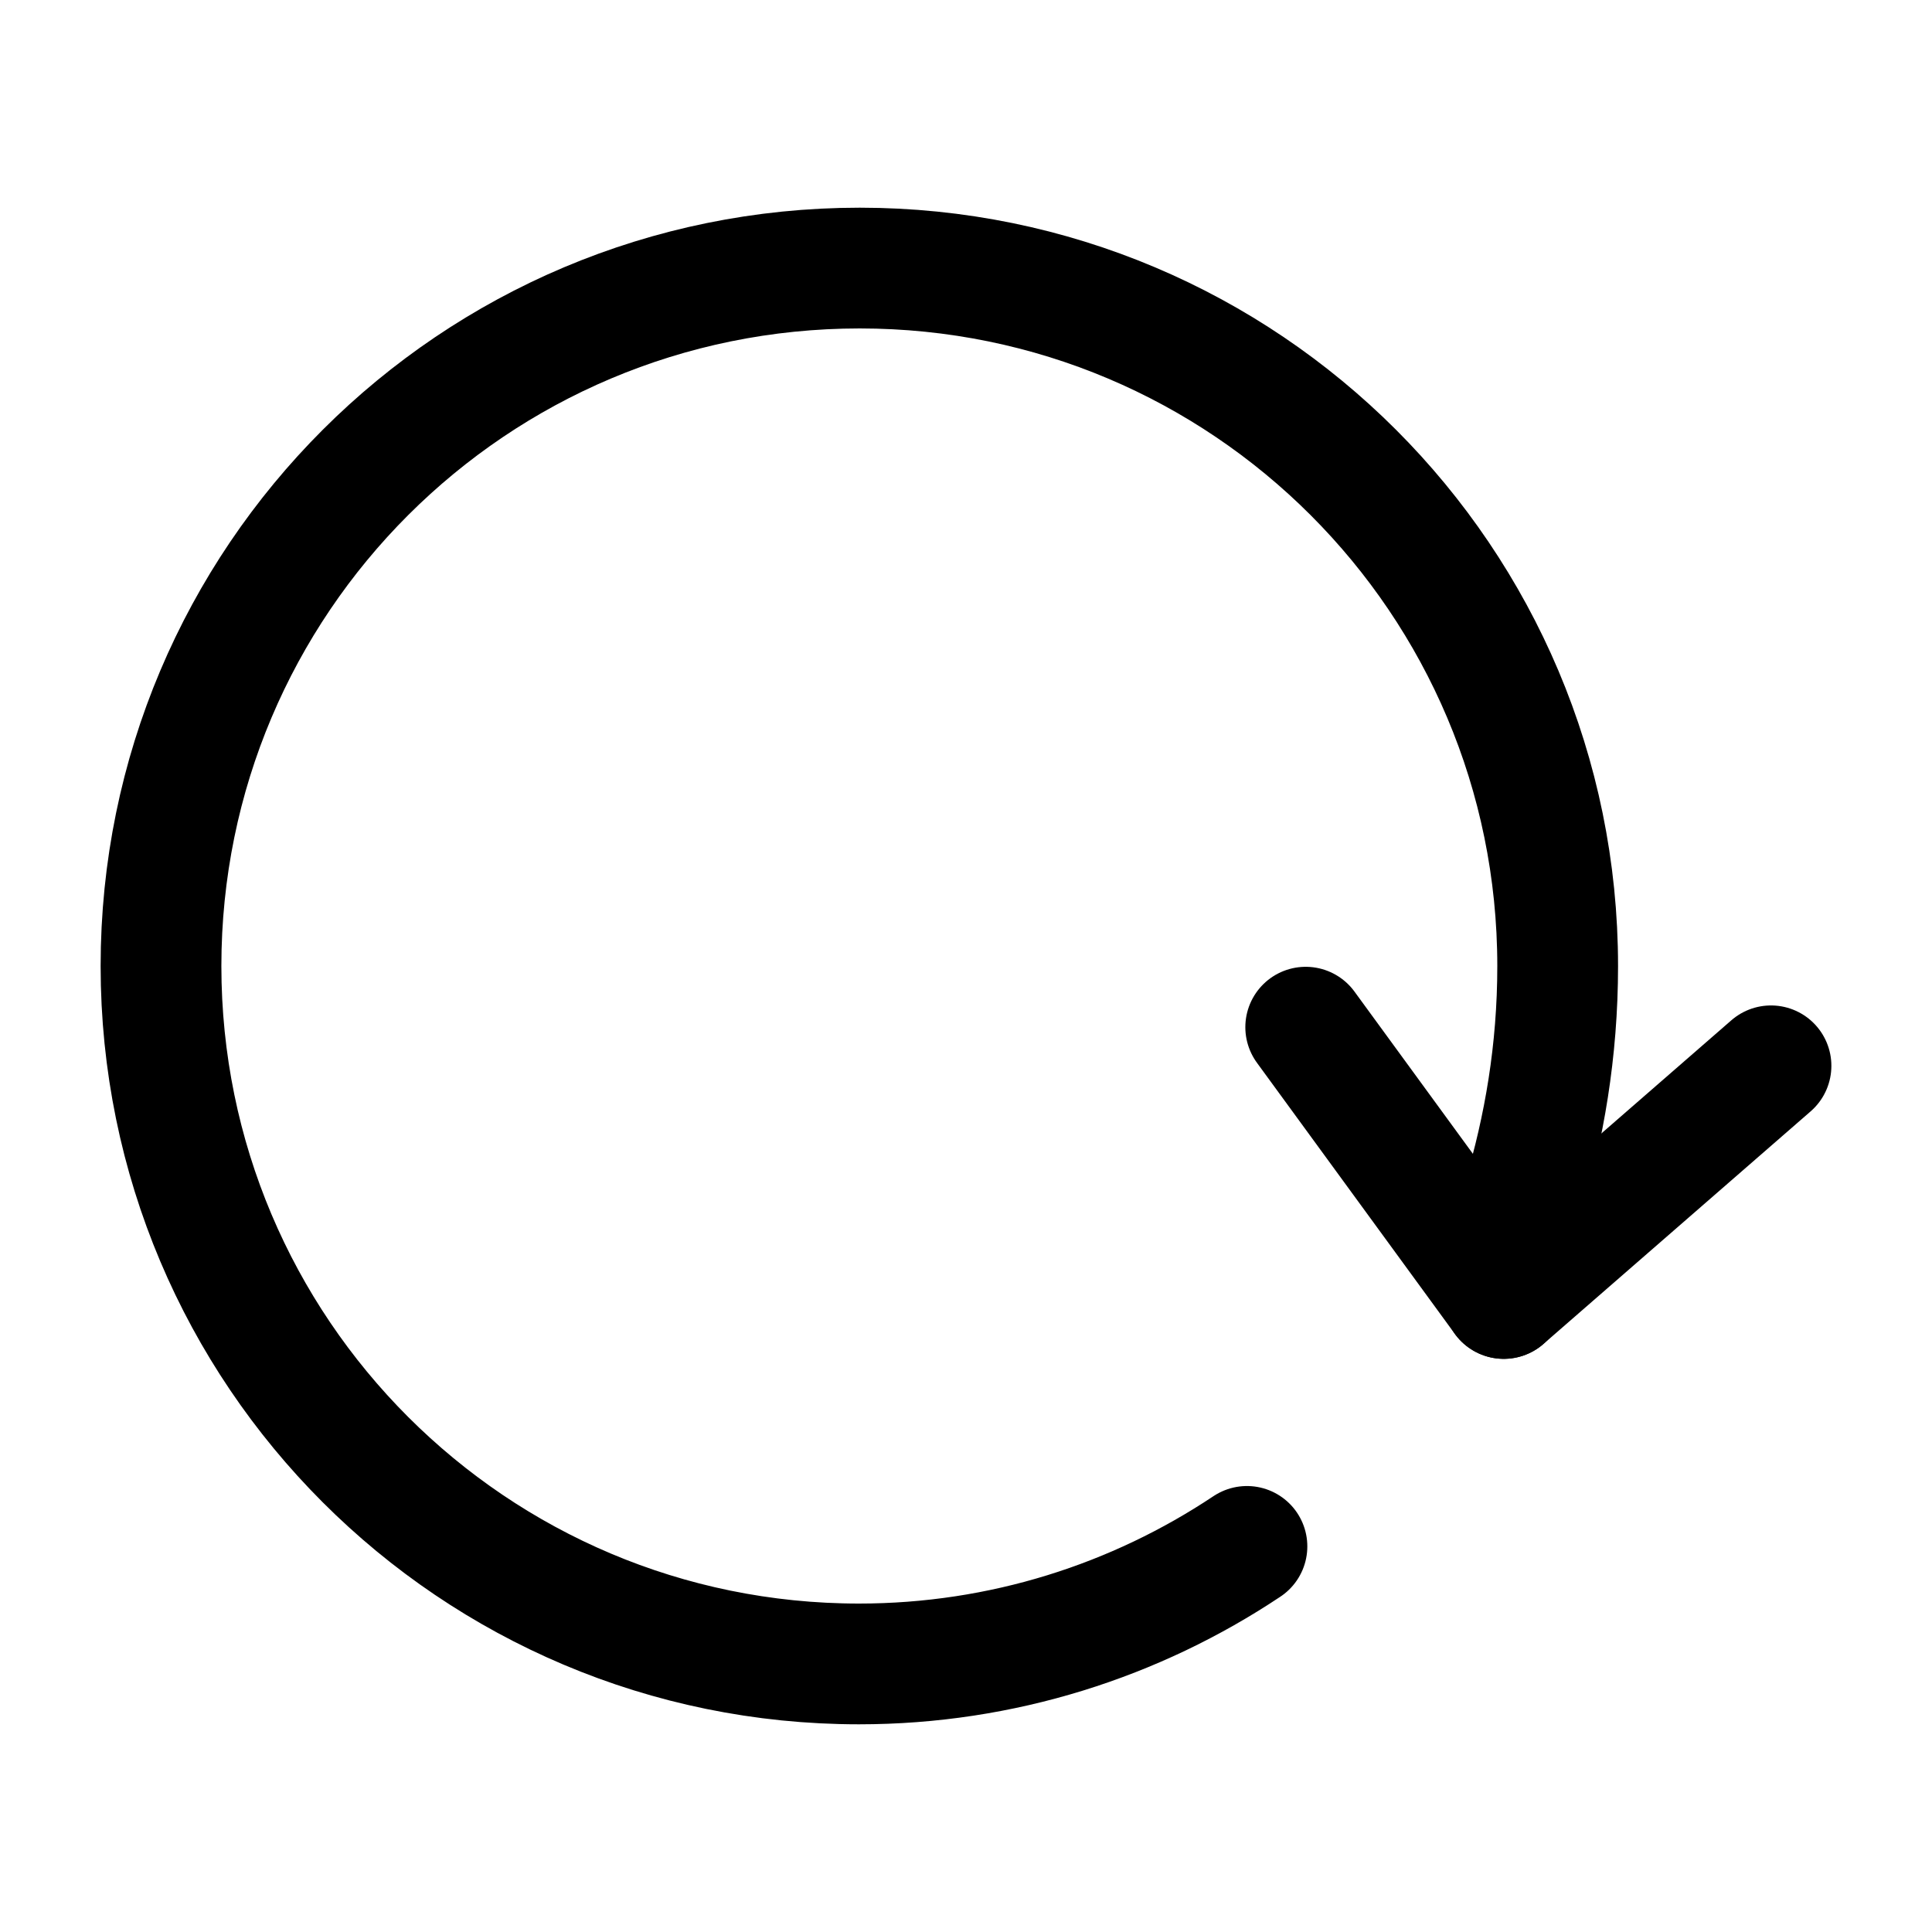
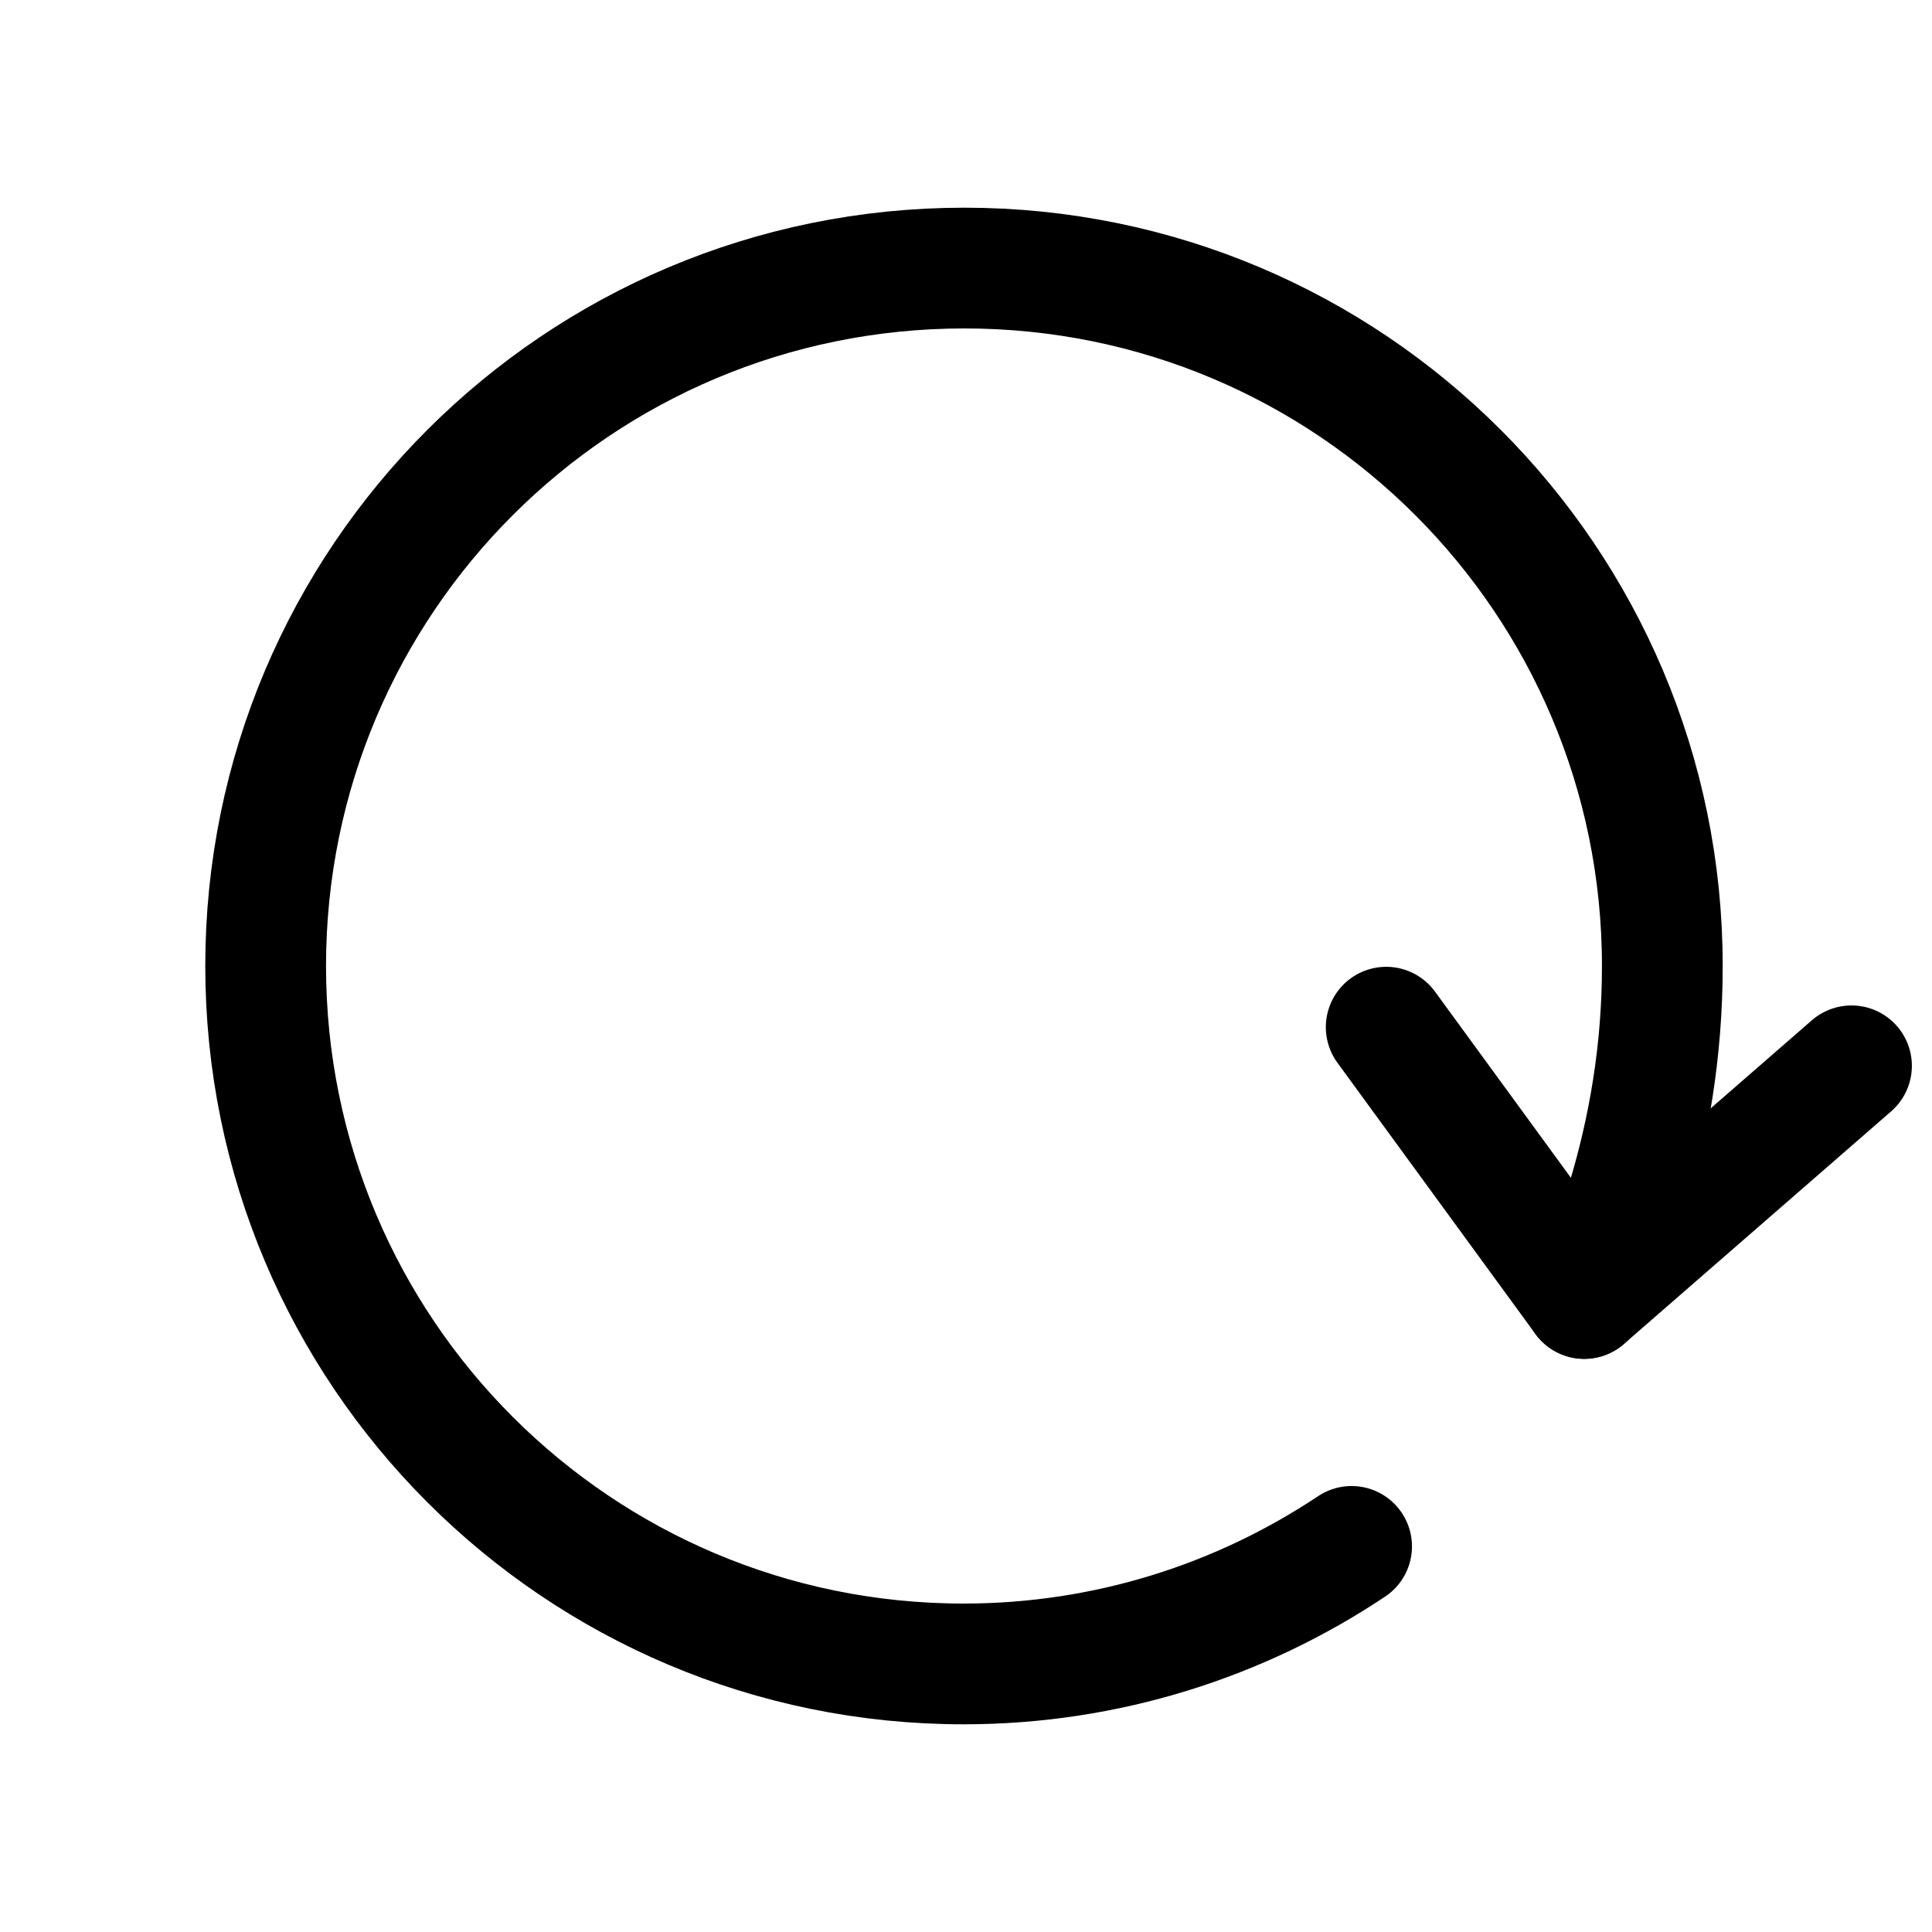
<svg xmlns="http://www.w3.org/2000/svg" viewBox="0 0 24 24" fill="none">
-   <path d="M18.92 14.89C19.18 14.02 19.35 13.06 19.35 12C19.35 7.21 15.47 3.33 10.68 3.33C5.88 3.33 2 7.21 2 12C2 16.79 5.88 20.67 10.67 20.67C12.45 20.67 14.11 20.13 15.49 19.21" stroke="currentColor" stroke-width="1.5" stroke-linecap="round" stroke-linejoin="round" />
-   <path d="M18.68 16.13L22 13.24" stroke="currentColor" stroke-width="1.5" stroke-linecap="round" stroke-linejoin="round" />
-   <path d="M18.68 16.13L16.22 12.76" stroke="currentColor" stroke-width="1.5" stroke-linecap="round" stroke-linejoin="round" />
+   <path d="M20.22 14.89C20.48 14.02 20.65 13.06 20.65 12C20.65 7.21 16.77 3.33 11.98 3.33C7.18 3.33 3.3 7.21 3.3 12C3.3 16.79 7.18 20.67 11.97 20.67C13.75 20.67 15.41 20.13 16.79 19.21" stroke="currentColor" stroke-width="1.5" stroke-linecap="round" stroke-linejoin="round" />
+   <path d="M19.68 16.13L23 13.24" stroke="currentColor" stroke-width="1.5" stroke-linecap="round" stroke-linejoin="round" />
+   <path d="M19.68 16.13L17.22 12.76" stroke="currentColor" stroke-width="1.5" stroke-linecap="round" stroke-linejoin="round" />
</svg>
